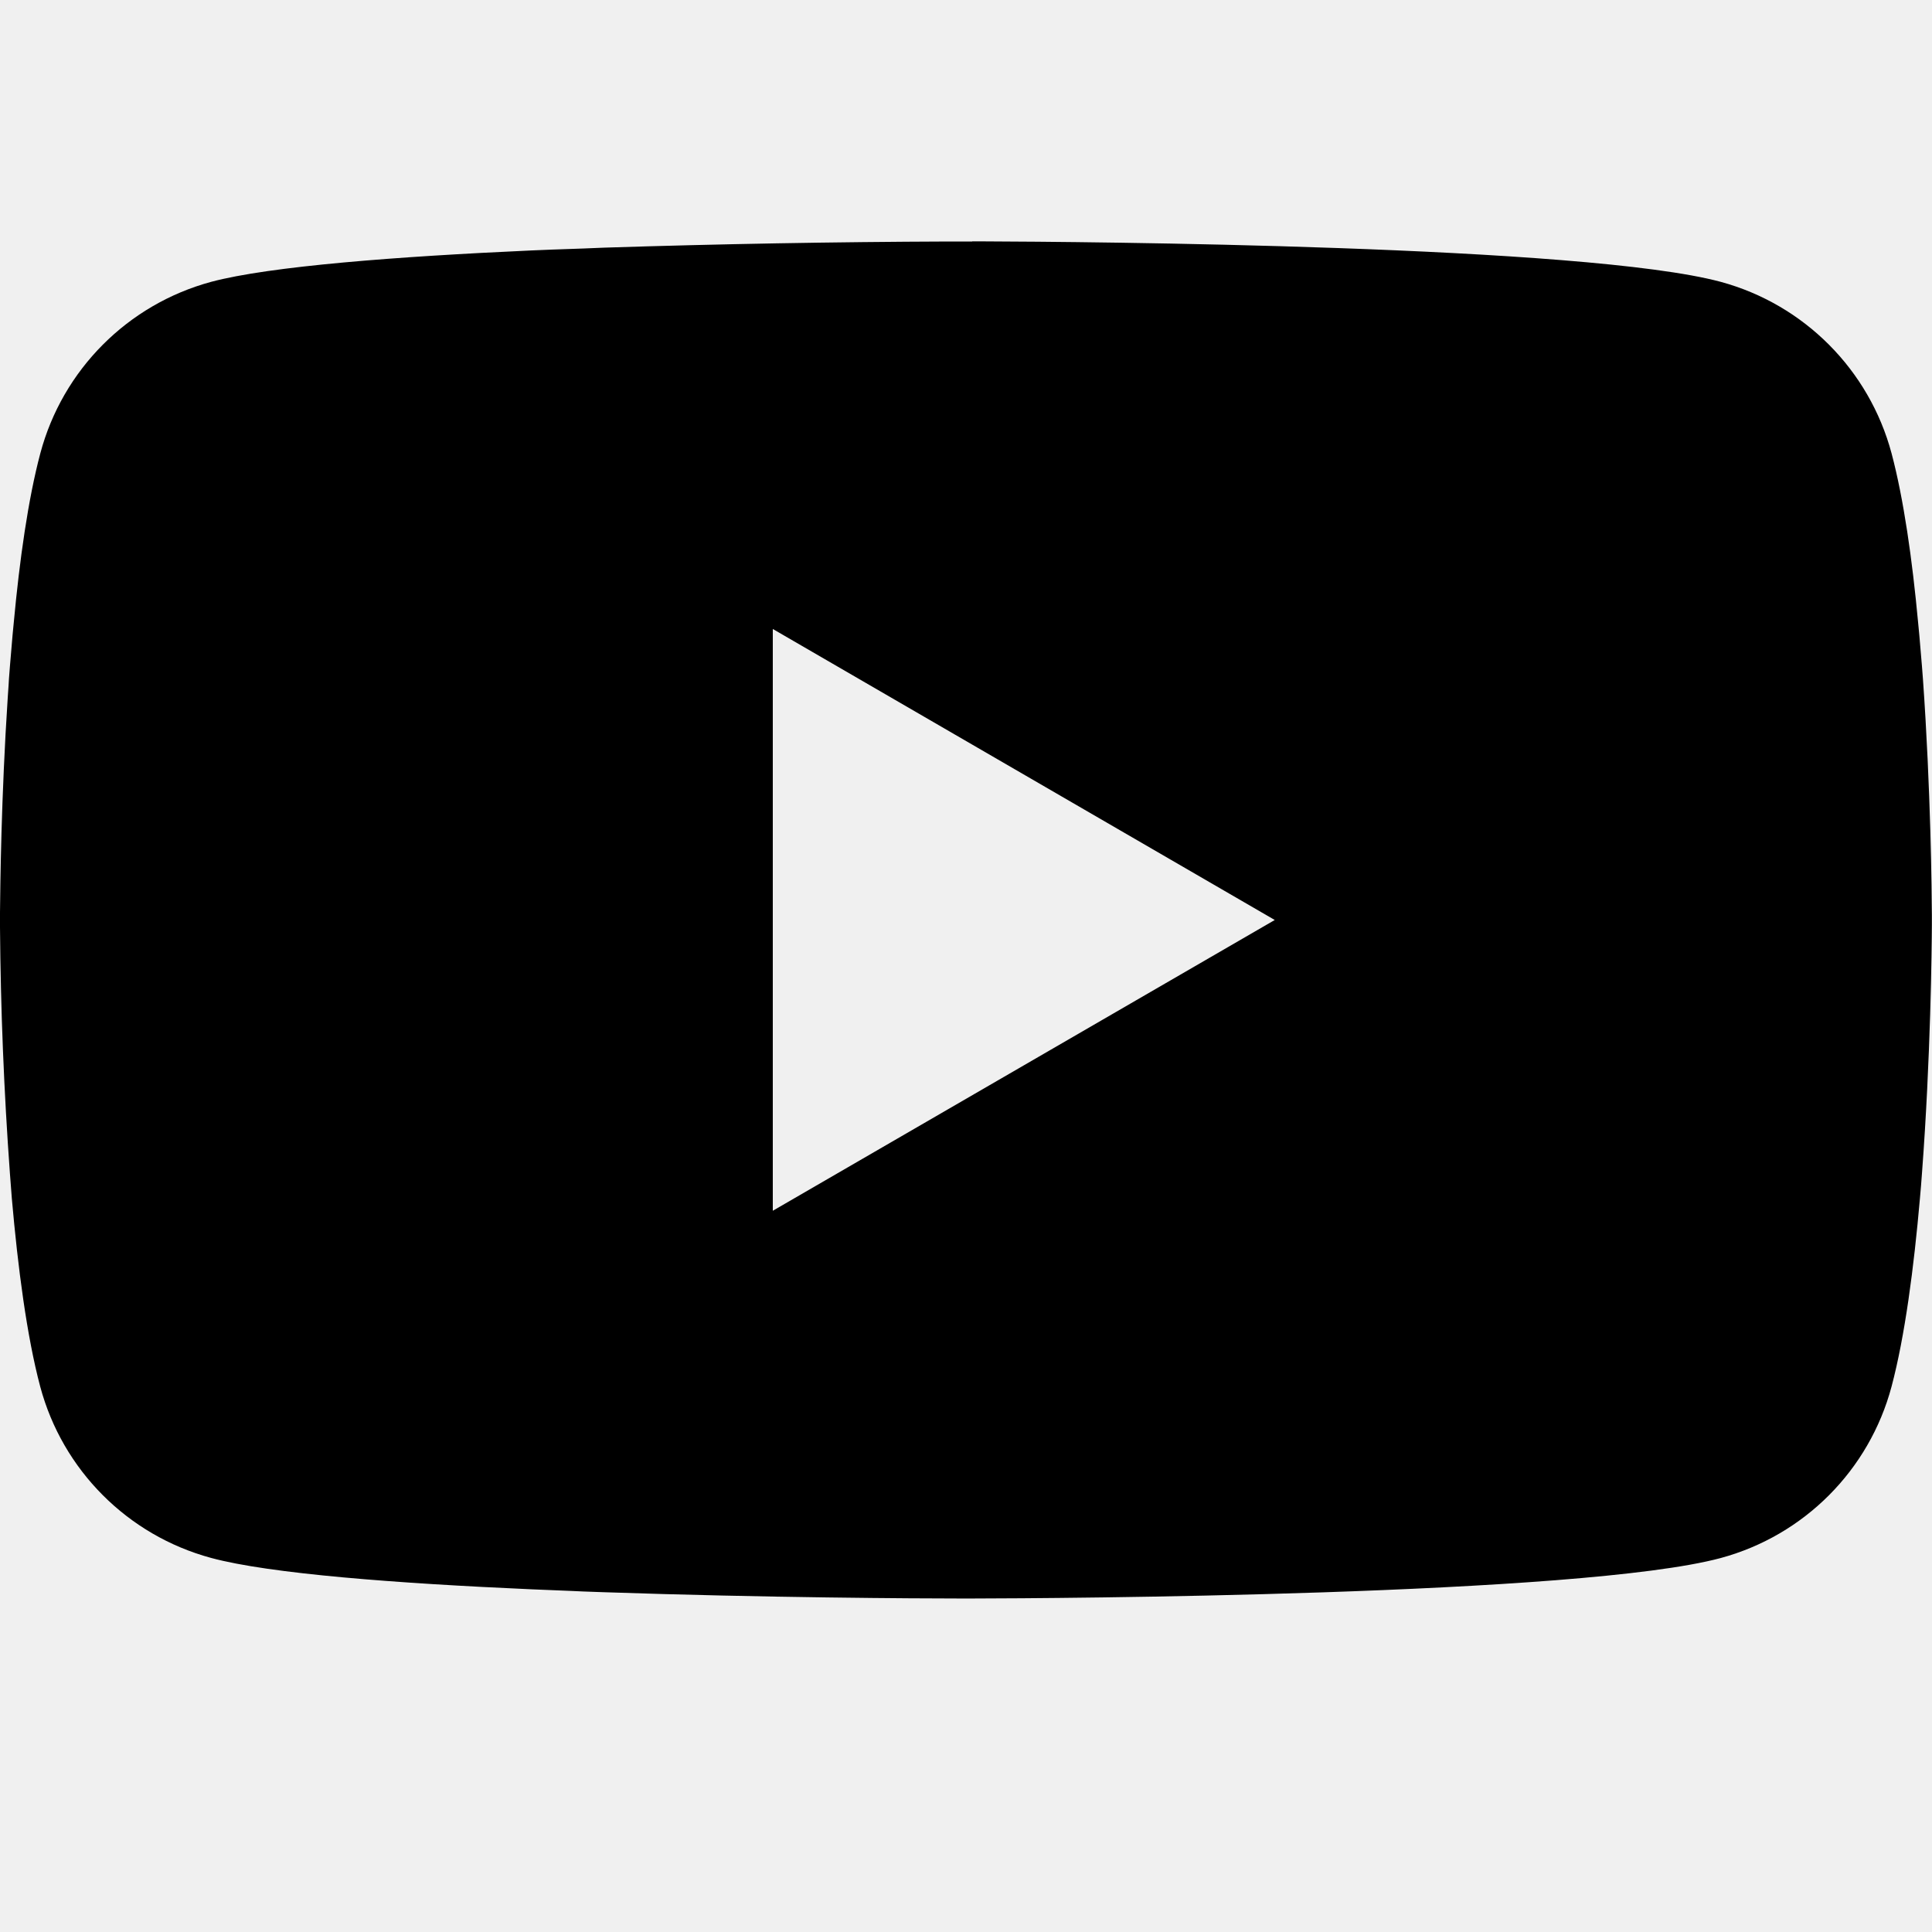
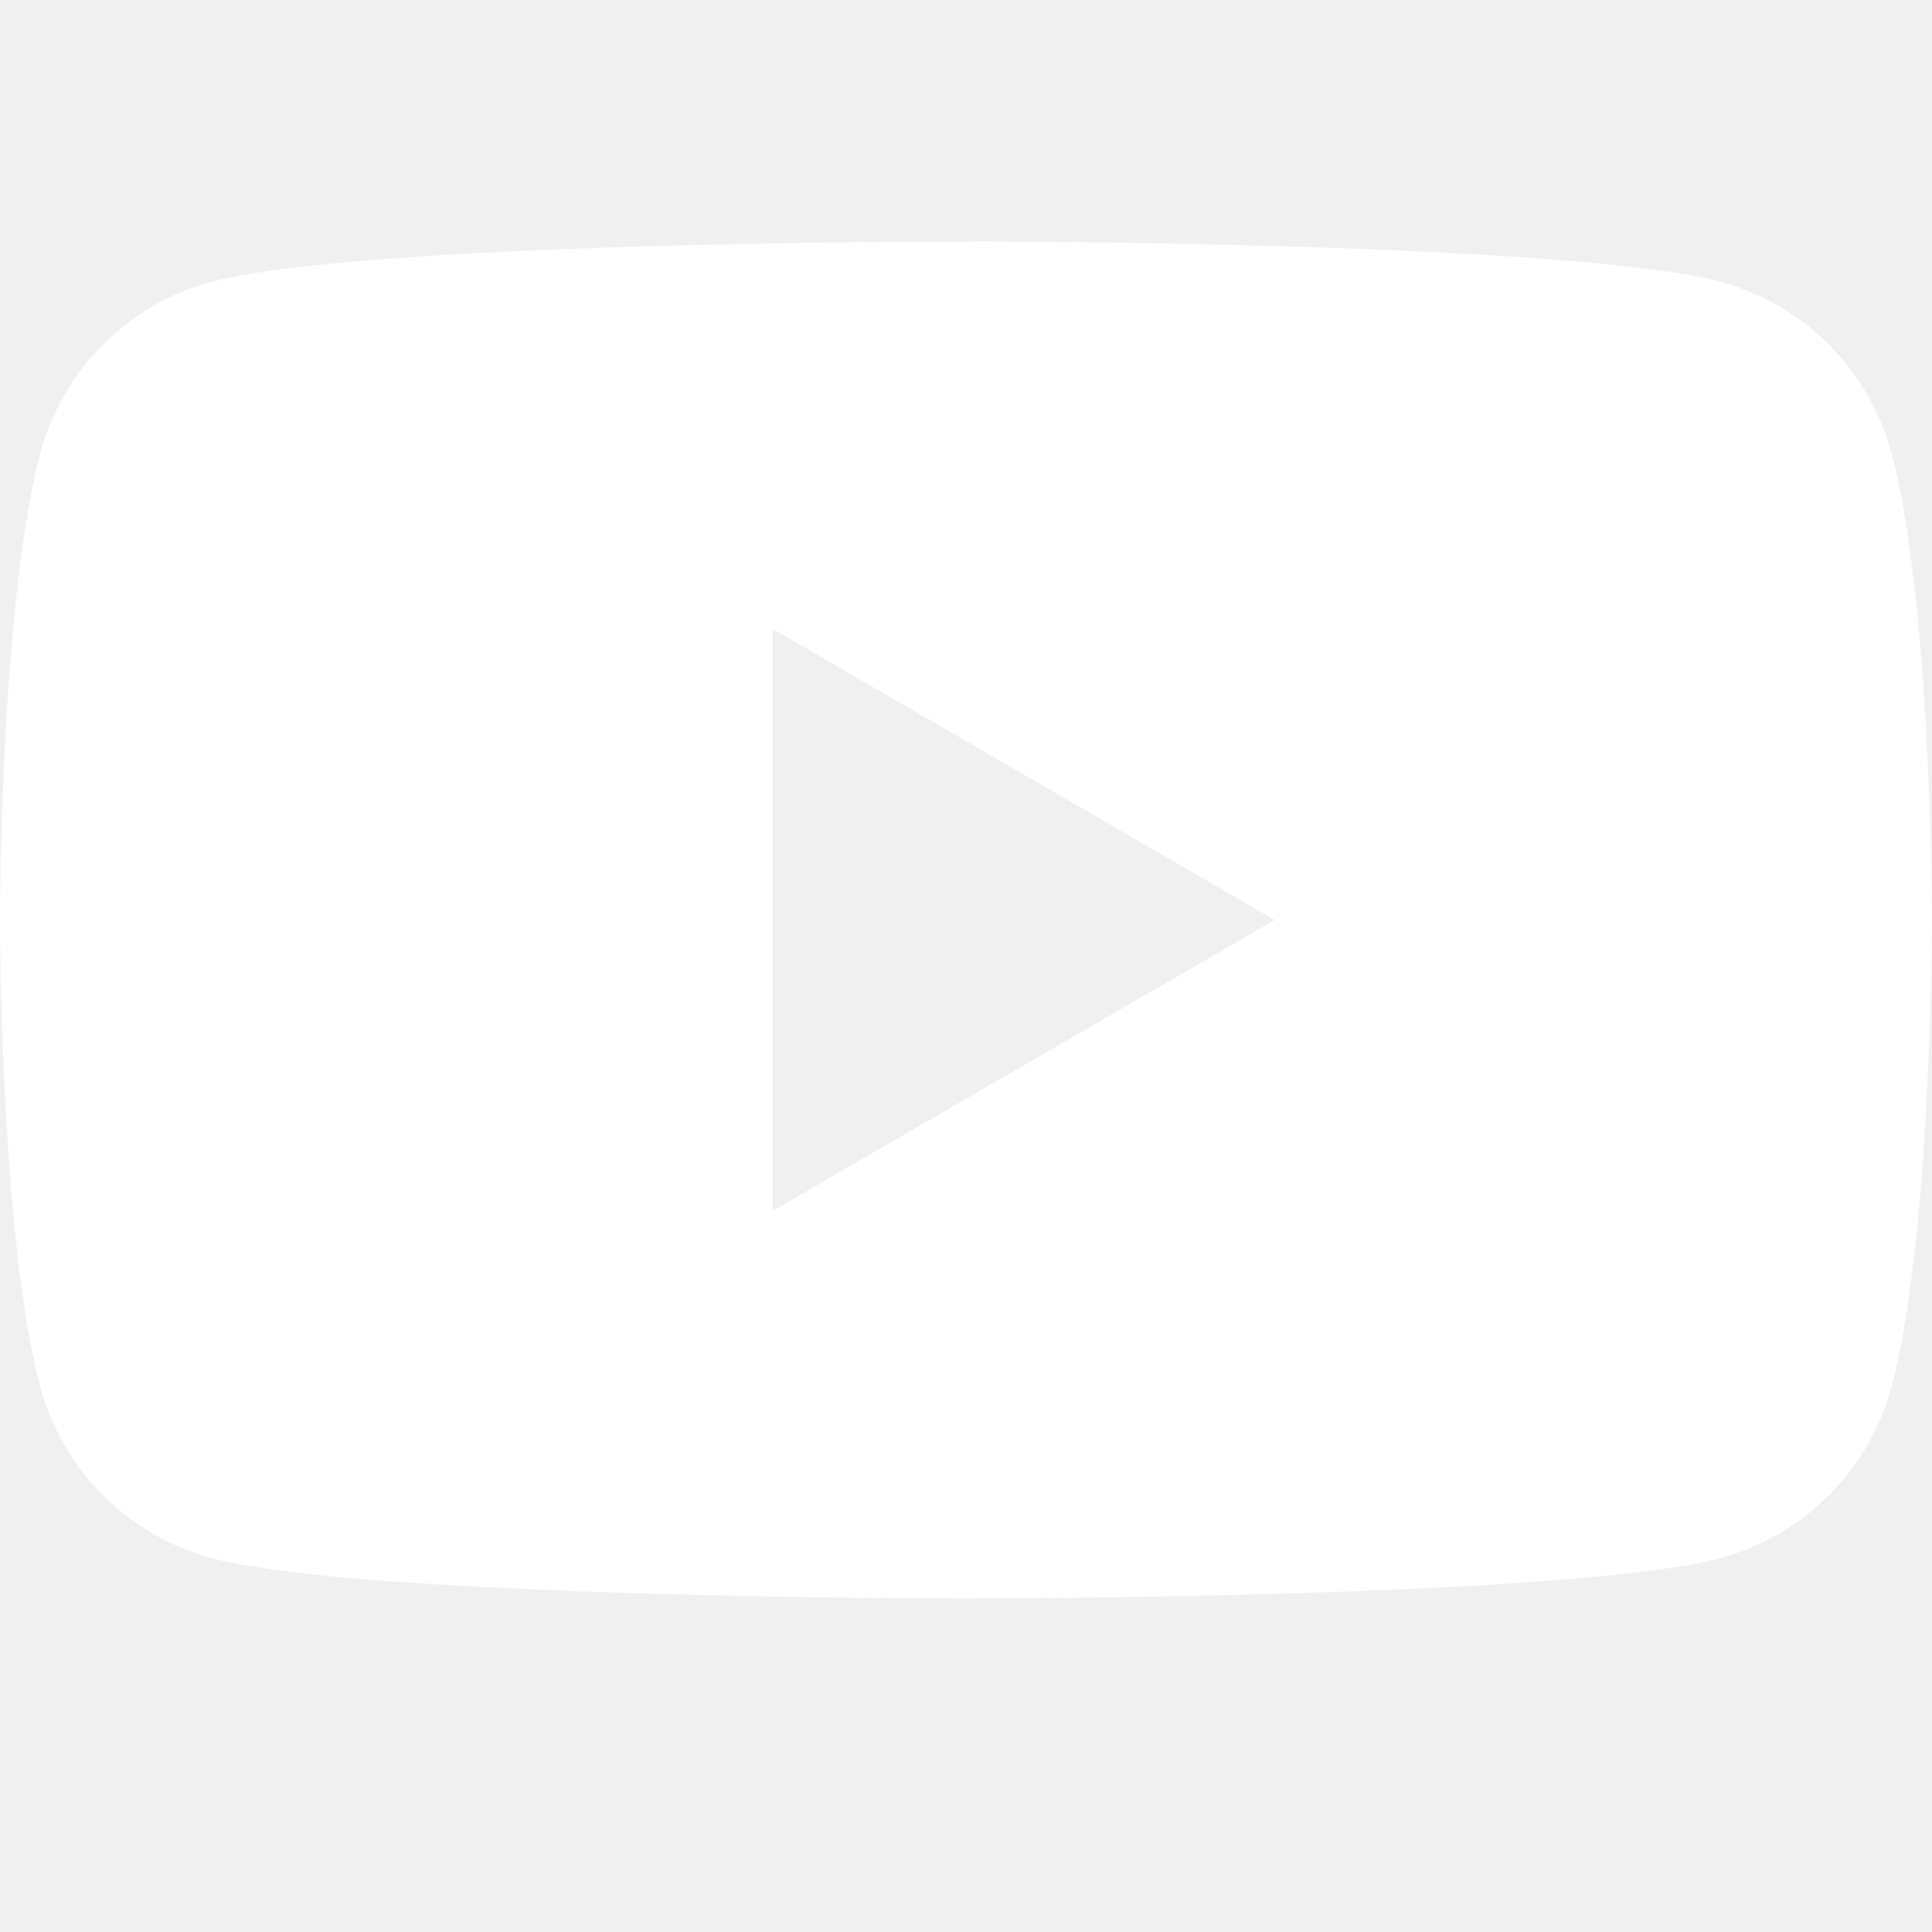
- <svg xmlns="http://www.w3.org/2000/svg" width="16" height="16" fill="currentColor" class="bi bi-youtube" viewBox="0 0 16 16">
+ <svg xmlns="http://www.w3.org/2000/svg" width="16" height="16" fill="white" class="bi bi-youtube" viewBox="0 0 16 16">
  <path d="M8.051 1.999h.089c.822.003 4.987.033 6.11.335a2.01 2.01 0 0 1 1.415 1.42c.101.38.172.883.22 1.402l.01.104.022.26.008.104c.065.914.073 1.77.074 1.957v.075c-.001.194-.01 1.108-.082 2.06l-.008.105-.009.104c-.05.572-.124 1.14-.235 1.558a2.007 2.007 0 0 1-1.415 1.42c-1.16.312-5.569.334-6.18.335h-.142c-.309 0-1.587-.006-2.927-.052l-.17-.006-.087-.004-.171-.007-.171-.007c-1.11-.049-2.167-.128-2.654-.26a2.007 2.007 0 0 1-1.415-1.419c-.111-.417-.185-.986-.235-1.558L.09 9.82l-.008-.104A31.4 31.4 0 0 1 0 7.68v-.123c.002-.215.01-.958.064-1.778l.007-.103.003-.052.008-.104.022-.26.01-.104c.048-.519.119-1.023.22-1.402a2.007 2.007 0 0 1 1.415-1.42c.487-.13 1.544-.21 2.654-.26l.17-.007.172-.006.086-.003.171-.007A99.788 99.788 0 0 1 7.858 2h.193zM6.4 5.209v4.818l4.157-2.408L6.4 5.209z" />
</svg>
